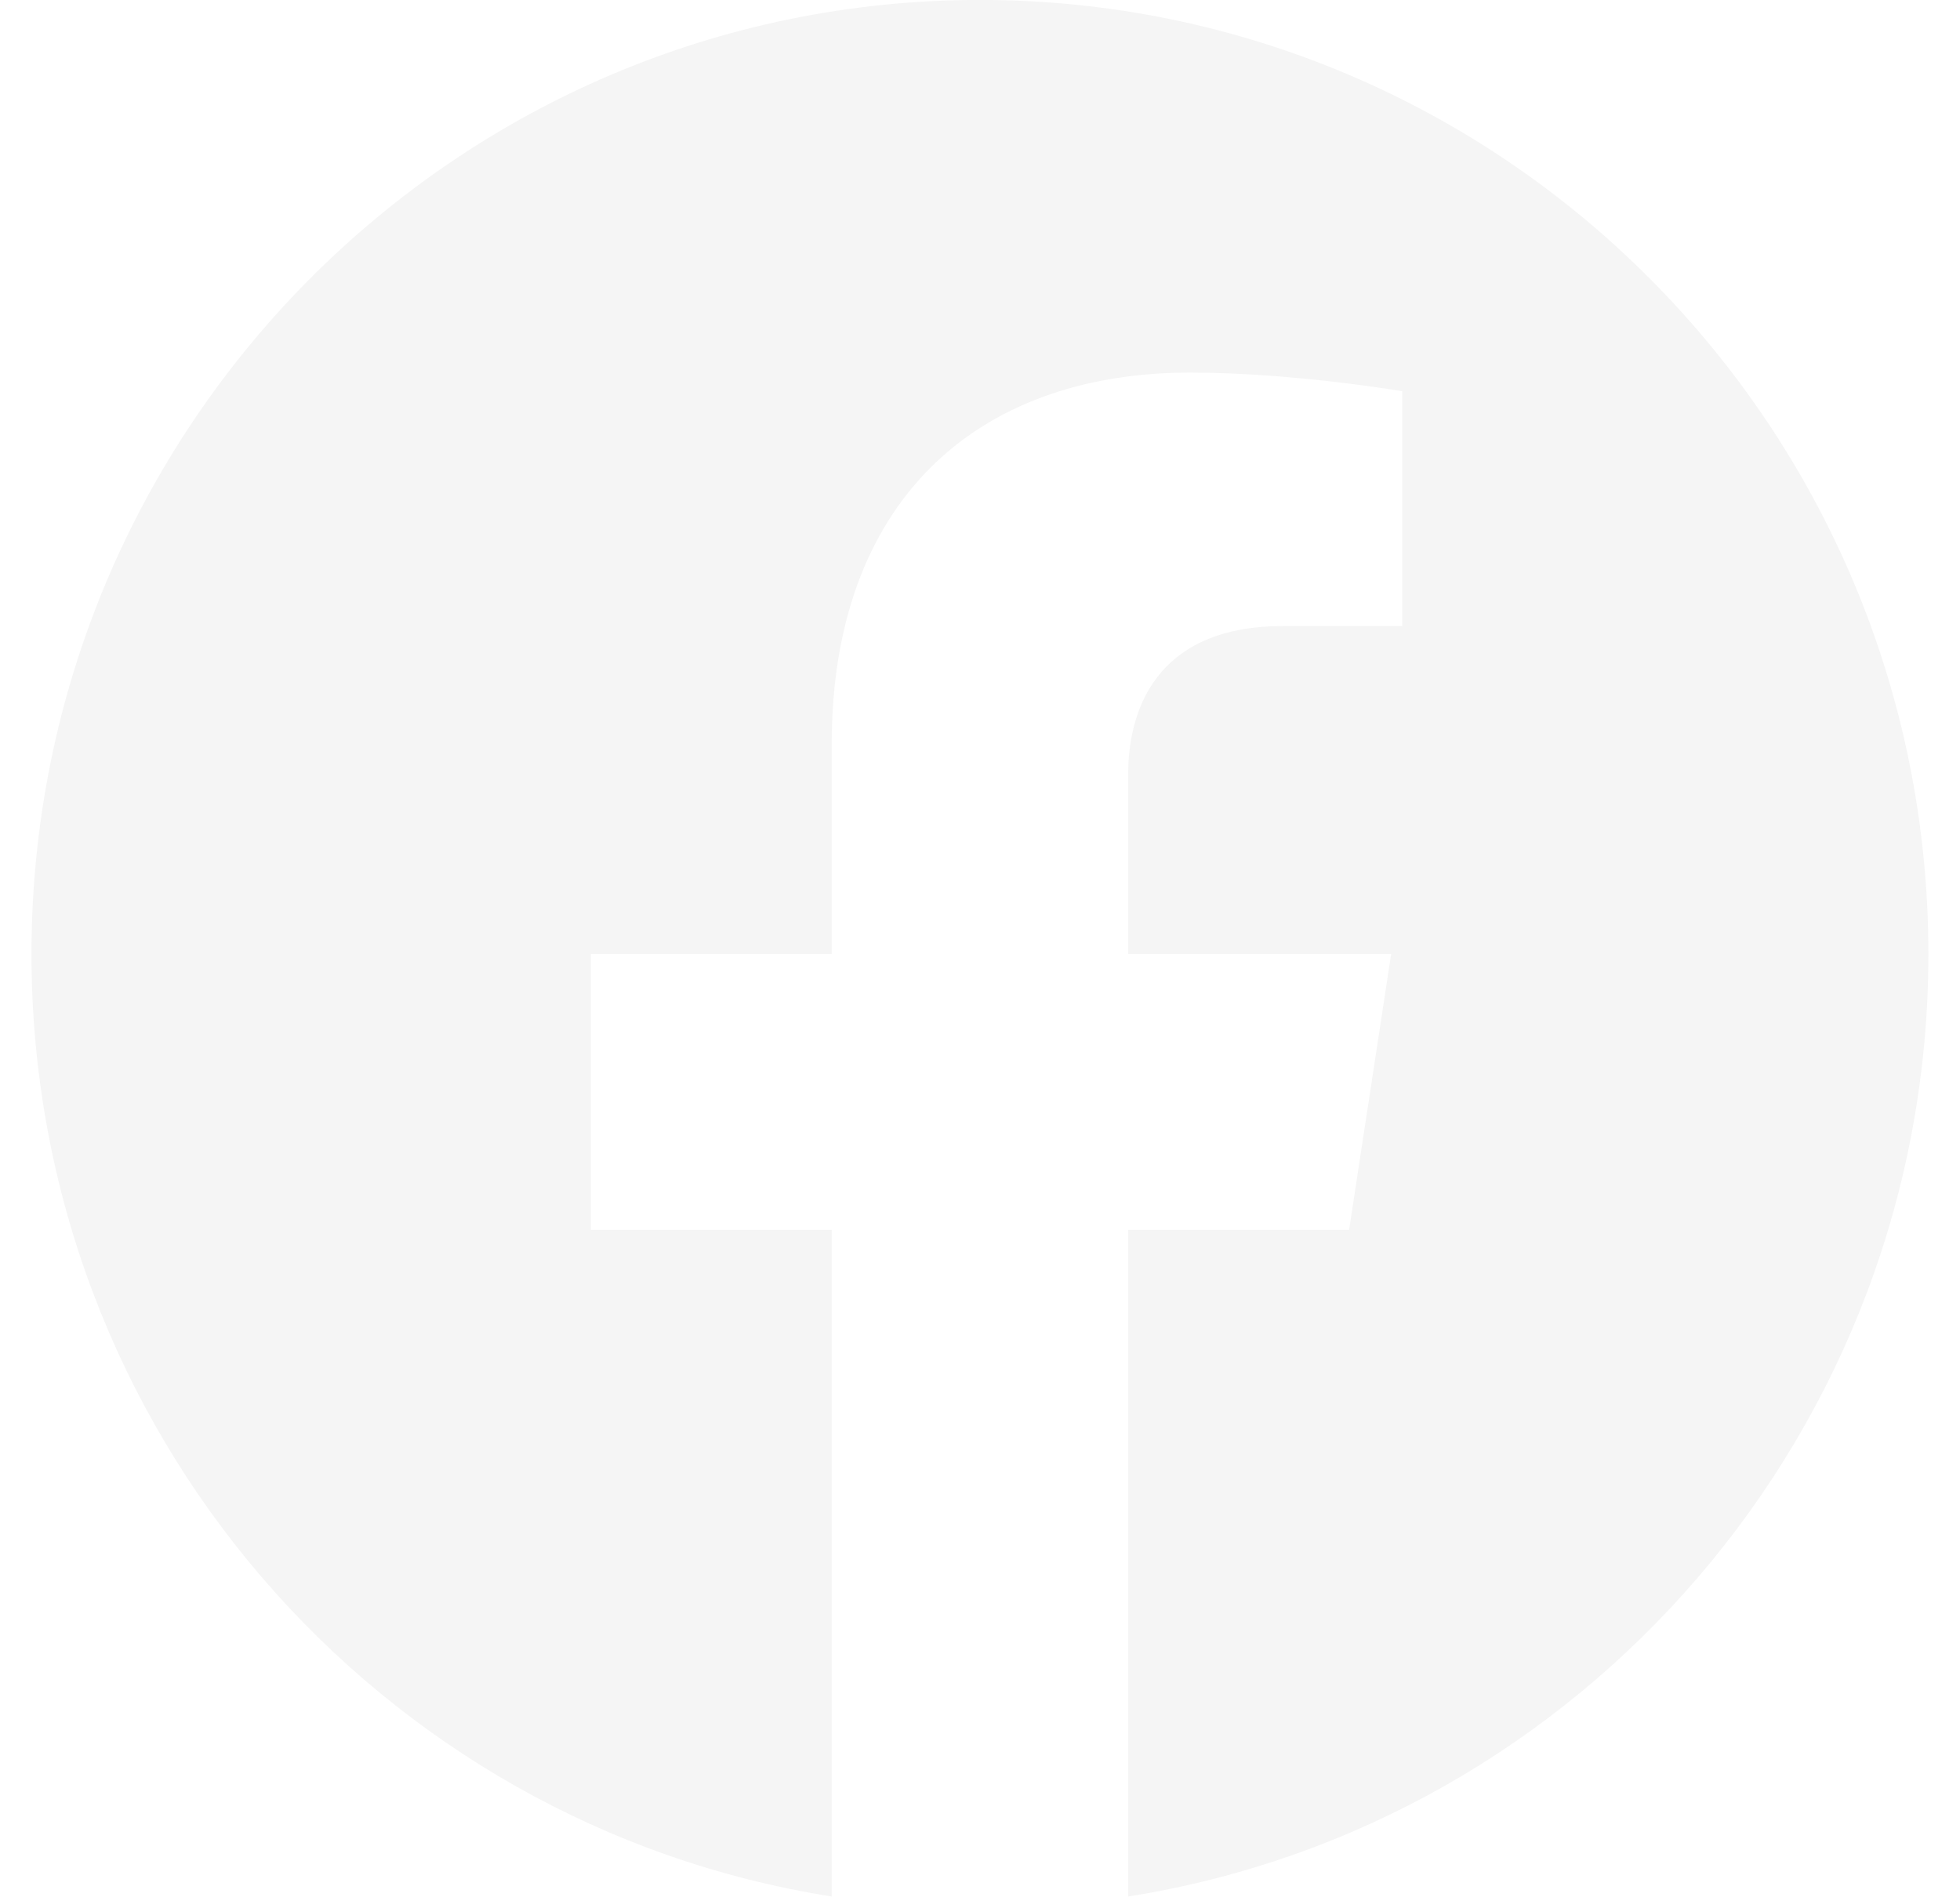
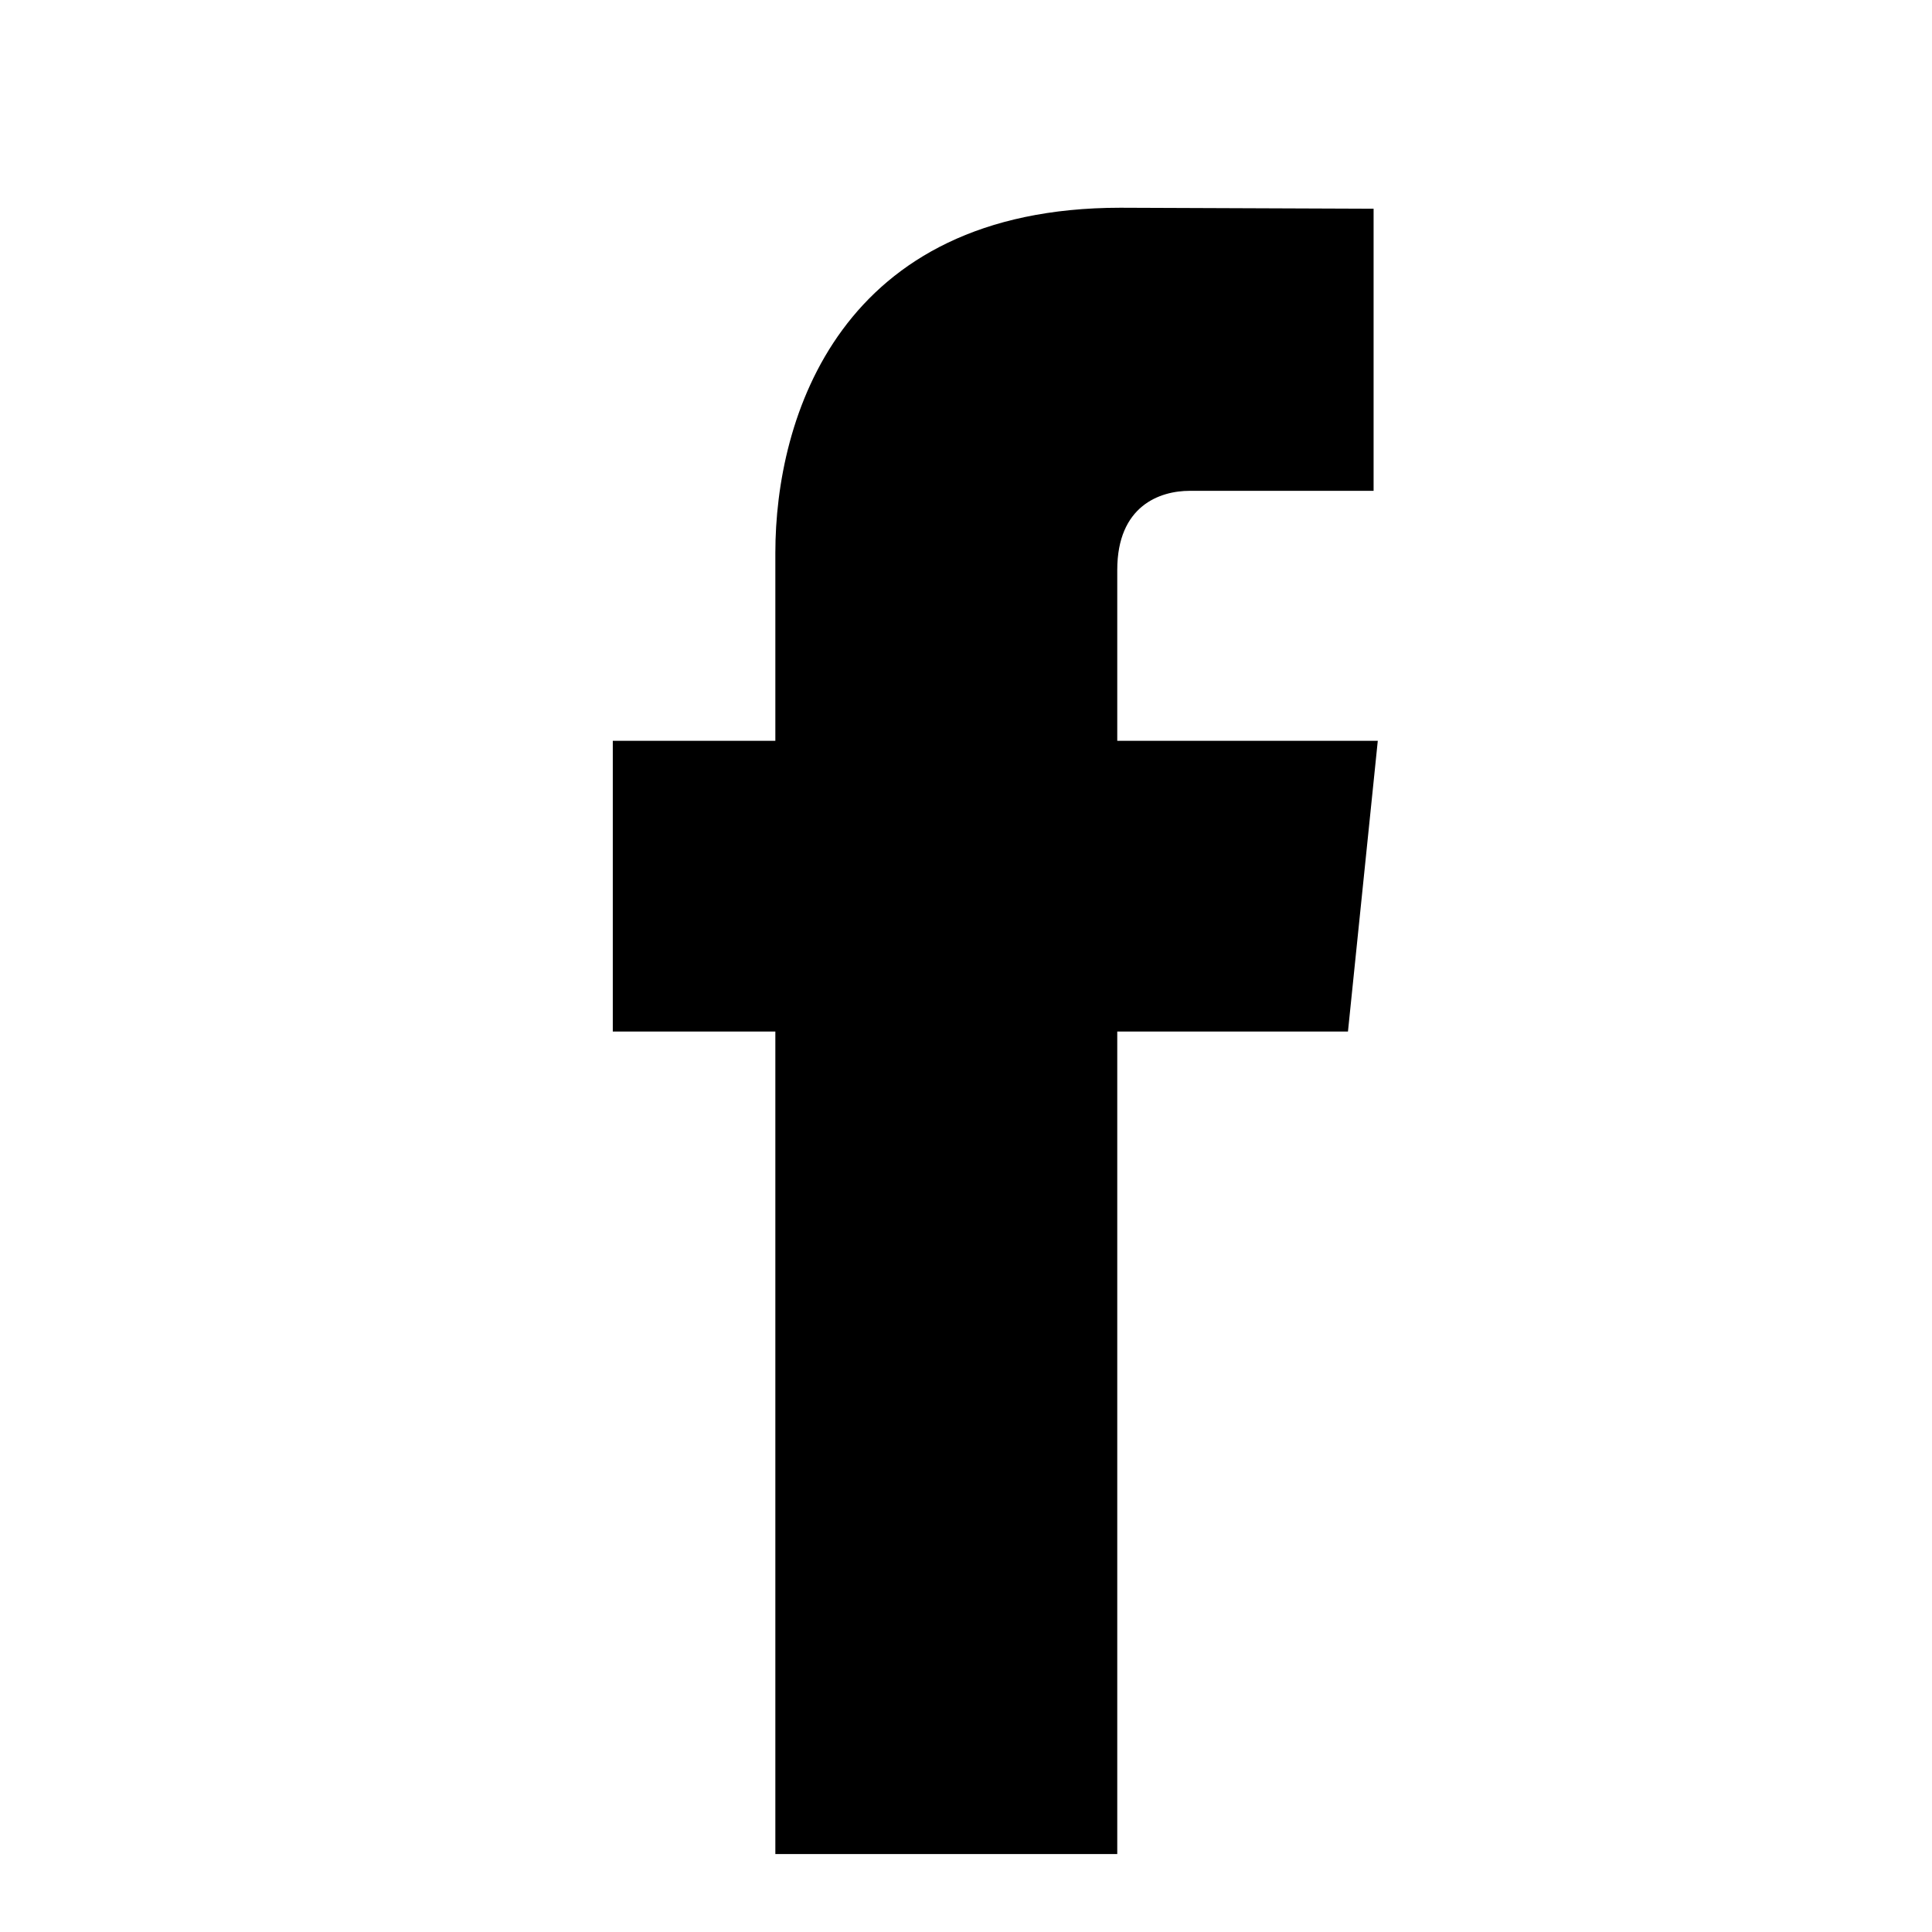
- <svg xmlns="http://www.w3.org/2000/svg" width="31" height="30" viewBox="0 0 31 30" fill="none">
-   <path d="M30.5 15.091C30.5 6.756 23.784 -0.001 15.499 -0.001C7.214 -0.001 0.498 6.756 0.498 15.091C0.498 22.624 5.984 28.868 13.155 30V19.454H9.346V15.091H13.155V11.766C13.155 7.984 15.395 5.894 18.821 5.894C20.463 5.894 22.179 6.189 22.179 6.189V9.903H20.288C18.424 9.903 17.843 11.066 17.843 12.26V15.091H22.003L21.338 19.454H17.843V30C25.014 28.868 30.5 22.624 30.5 15.091Z" fill="#F5F5F5" />
+ <svg xmlns="http://www.w3.org/2000/svg" enable-background="new 0 0 56.693 56.693" height="56.693px" id="Layer_1" version="1.1" viewBox="0 0 56.693 56.693" width="56.693px" xml:space="preserve">
+   <path d="M40.43,21.739h-7.645v-5.014c0-1.883,1.248-2.322,2.127-2.322c0.877,0,5.395,0,5.395,0V6.125l-7.43-0.029  c-8.248,0-10.125,6.174-10.125,10.125v5.518h-4.77v8.53h4.77c0,10.947,0,24.137,0,24.137h10.033c0,0,0-13.32,0-24.137h6.77  L40.43,21.739z" />
</svg>
